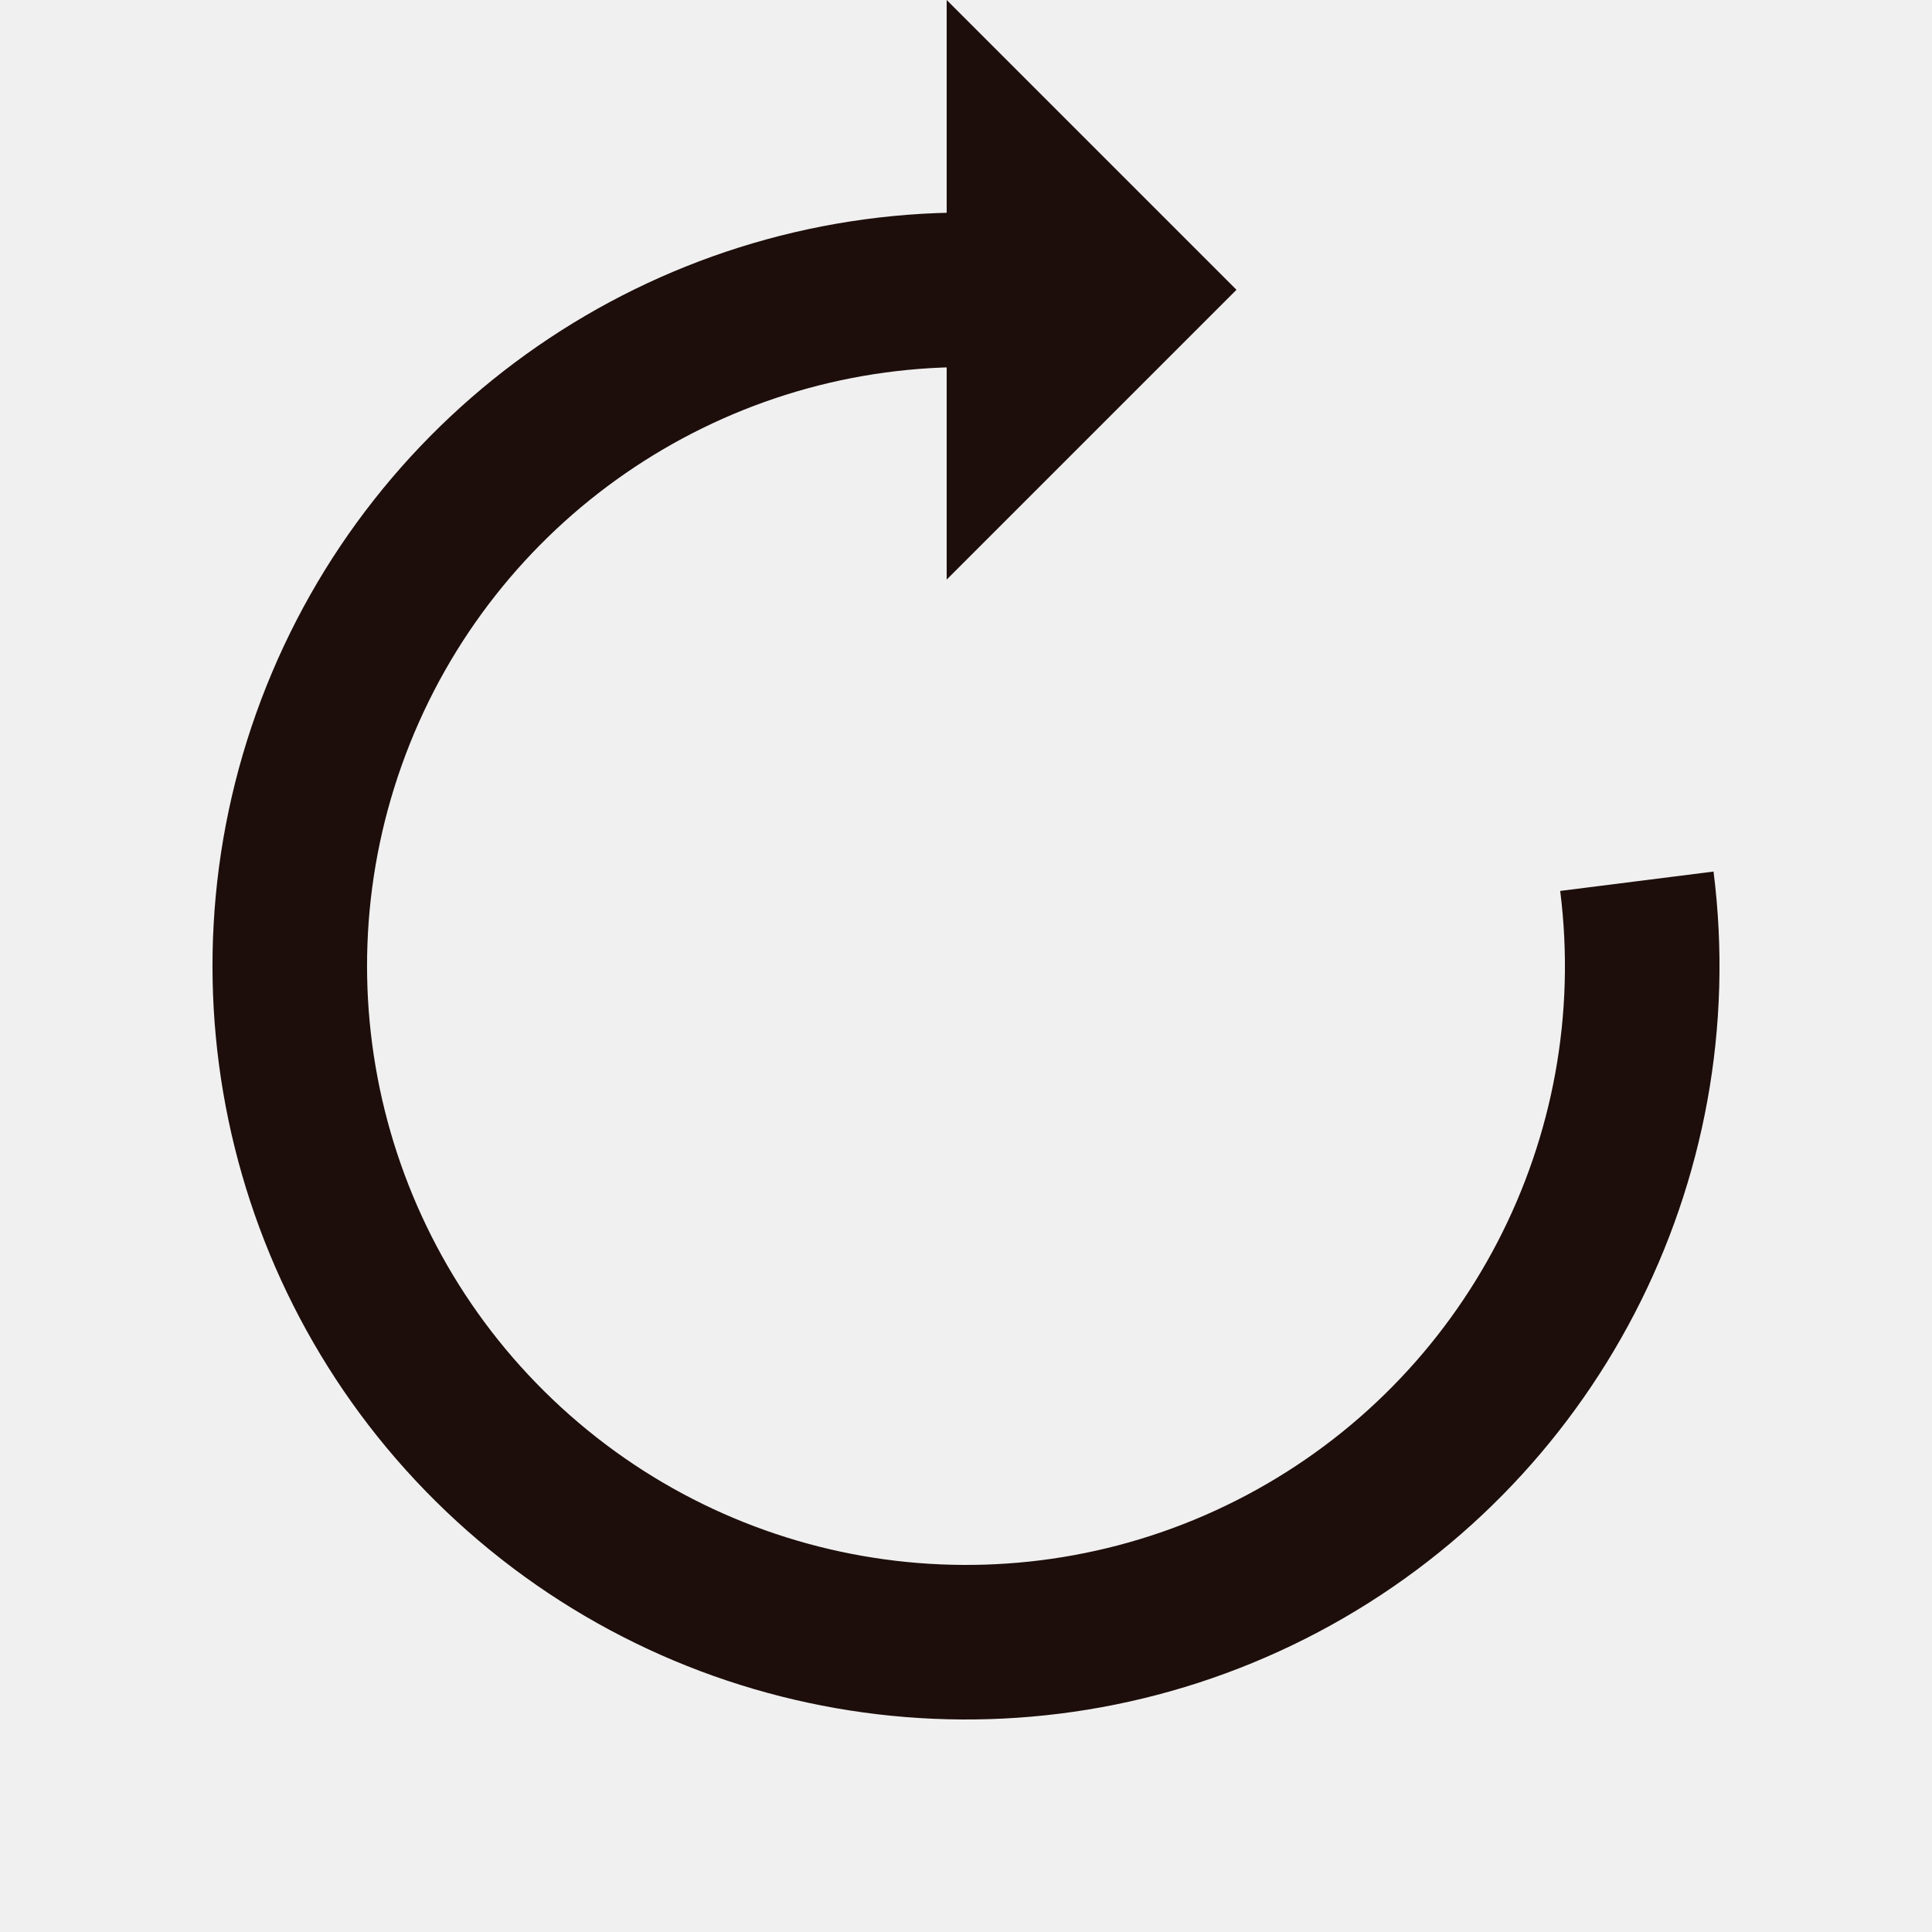
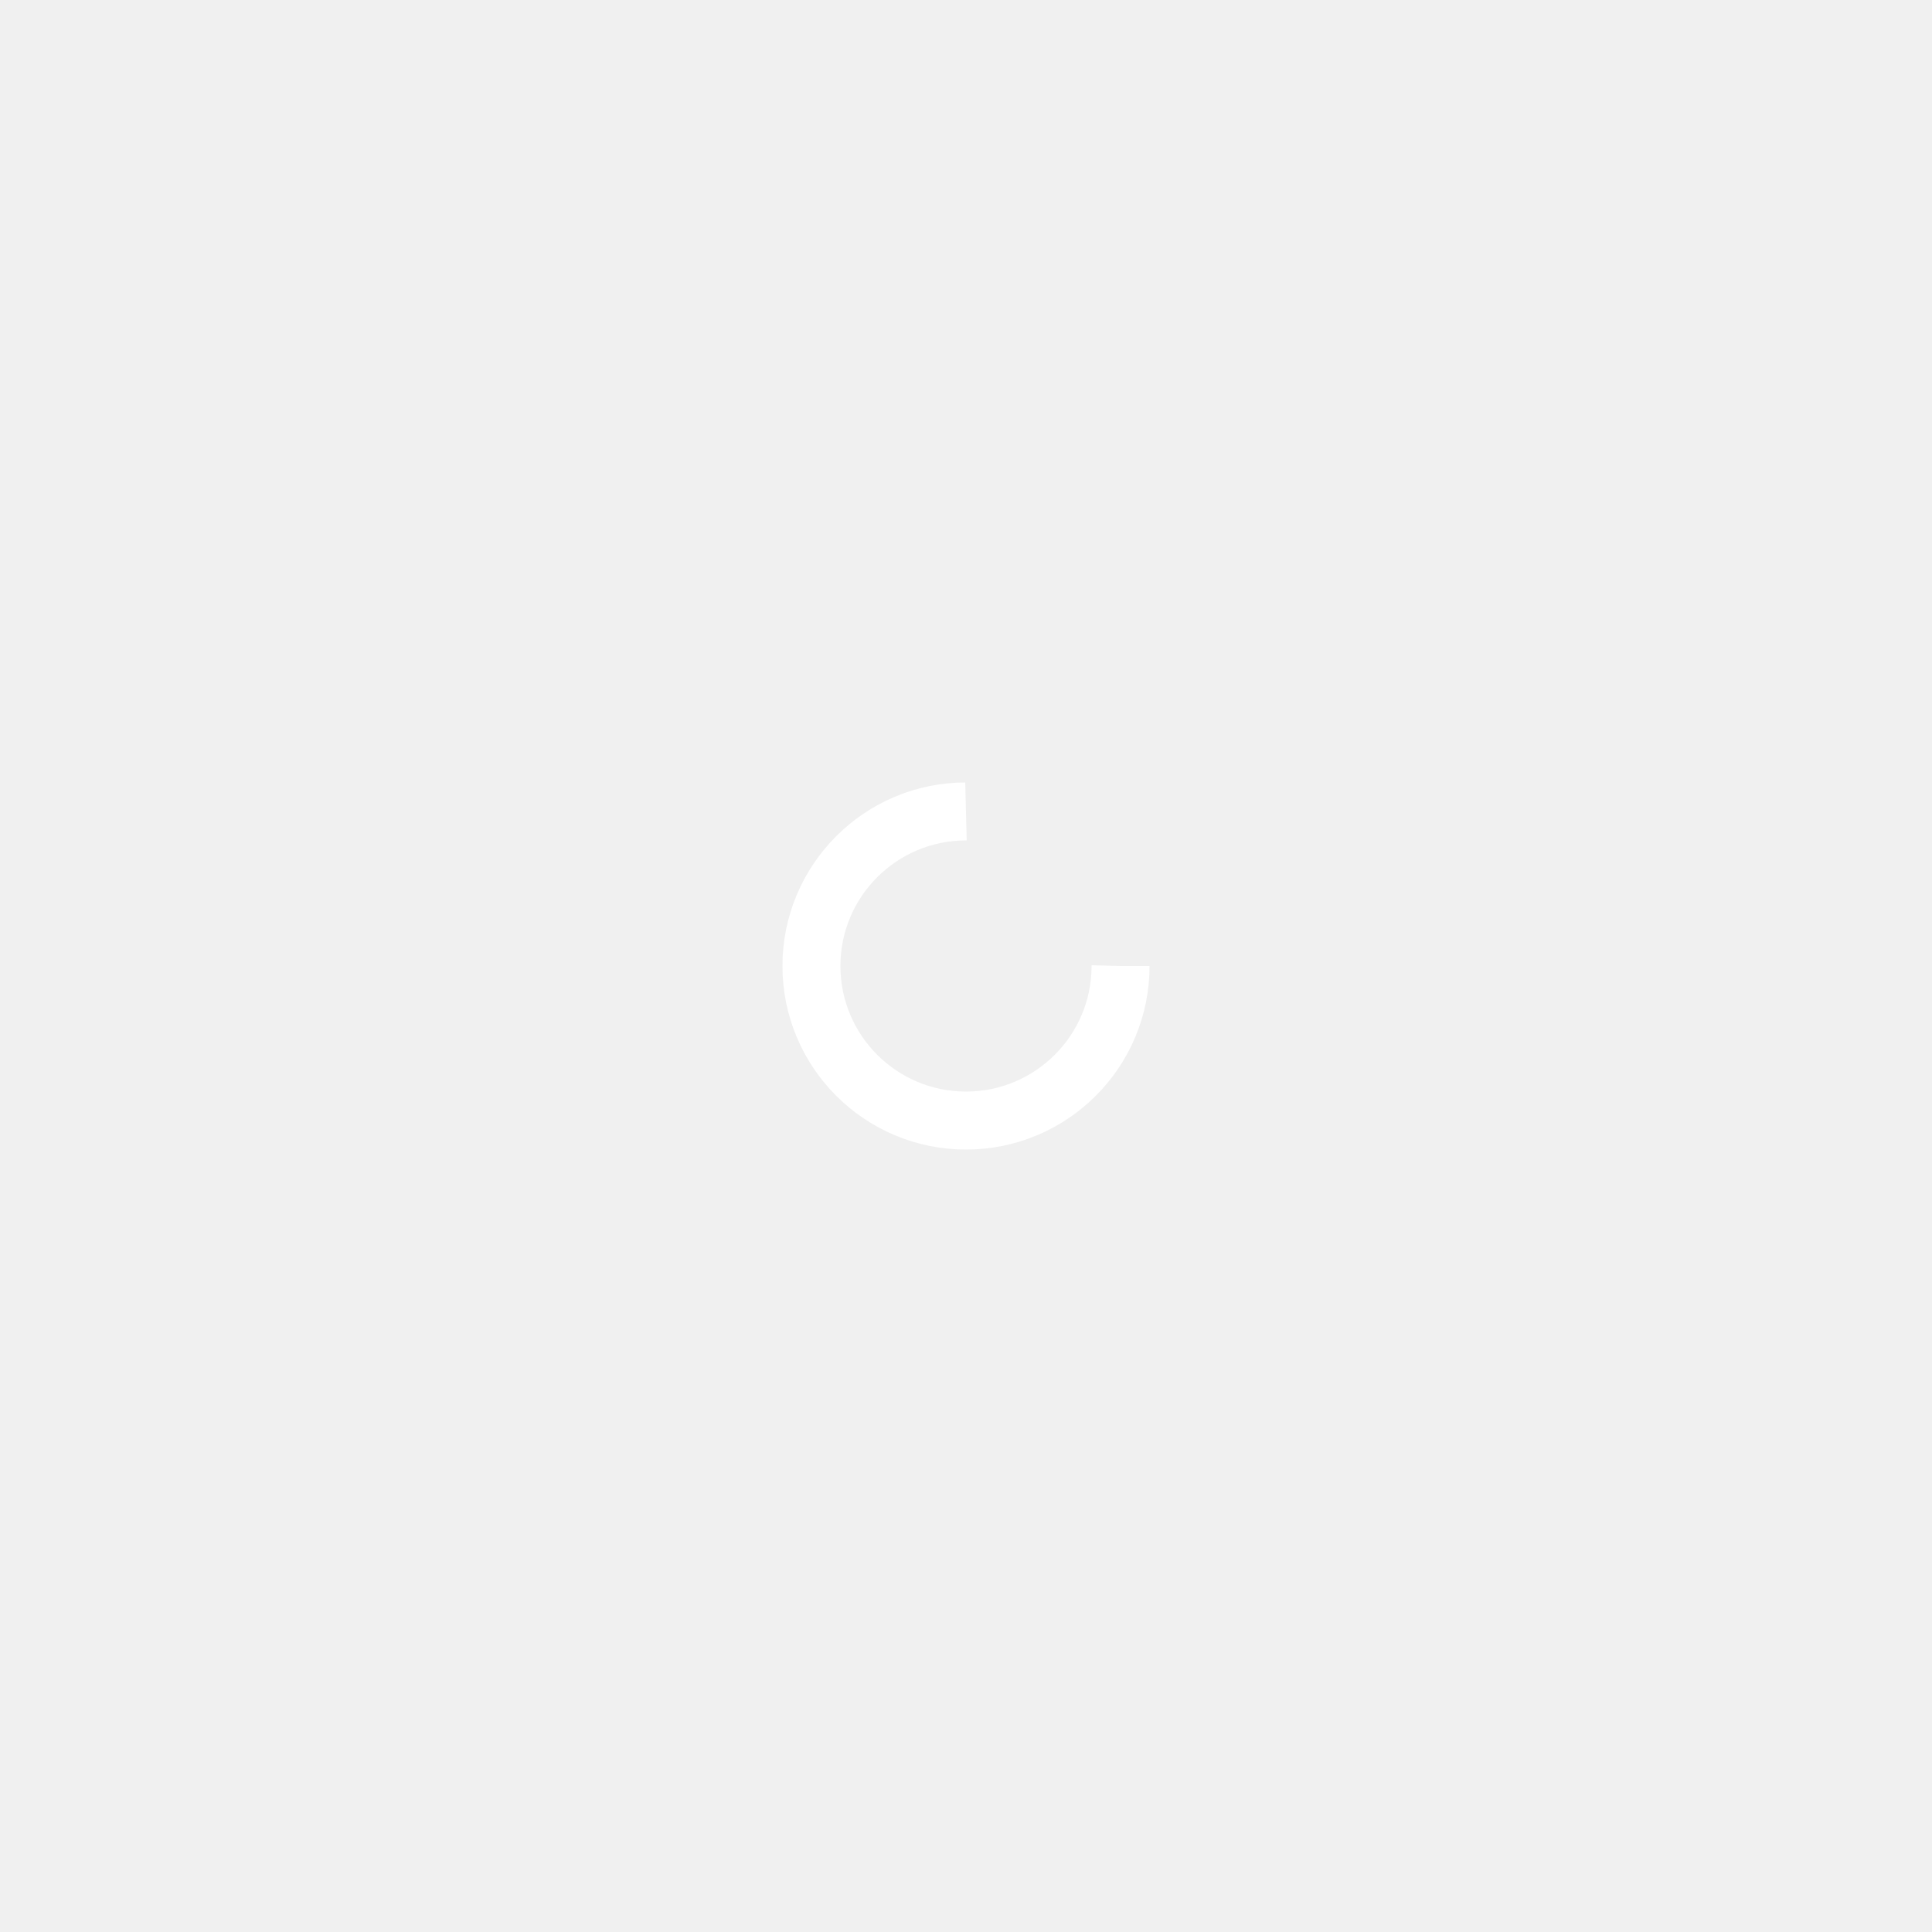
- <svg xmlns="http://www.w3.org/2000/svg" style="margin: auto; background: rgb(230, 230, 230); display: block; shape-rendering: auto; animation-play-state: running; animation-delay: 0s;" width="74px" height="74px" viewBox="0 0 100 100" preserveAspectRatio="xMidYMid">
-   <g style="animation-play-state: running; animation-delay: 0s;">
-     <path d="M50 15A35 35 0 1 0 84.724 45.613" fill="none" stroke="#1d0e0b" stroke-width="8" style="animation-play-state: running; animation-delay: 0s;" />
-     <path d="M49 0L49 30L64 15L49 0" fill="#1d0e0b" style="animation-play-state: running; animation-delay: 0s;" />
-     <animateTransform attributeName="transform" type="rotate" repeatCount="indefinite" dur="1s" values="0 50 50;360 50 50" keyTimes="0;1" style="animation-play-state: running; animation-delay: 0s;" />
-   </g>
+ <svg xmlns="http://www.w3.org/2000/svg" style="margin: auto; background: none; display: block; shape-rendering: auto;" width="200px" height="200px" viewBox="0 0 100 100" preserveAspectRatio="xMidYMid">
+   <circle cx="50" cy="50" fill="none" stroke="#ffffff" stroke-width="3" r="8" stroke-dasharray="37.699 14.566">
+     <animateTransform attributeName="transform" type="rotate" repeatCount="indefinite" dur="1s" values="0 50 50;360 50 50" keyTimes="0;1" />
+   </circle>
</svg>
